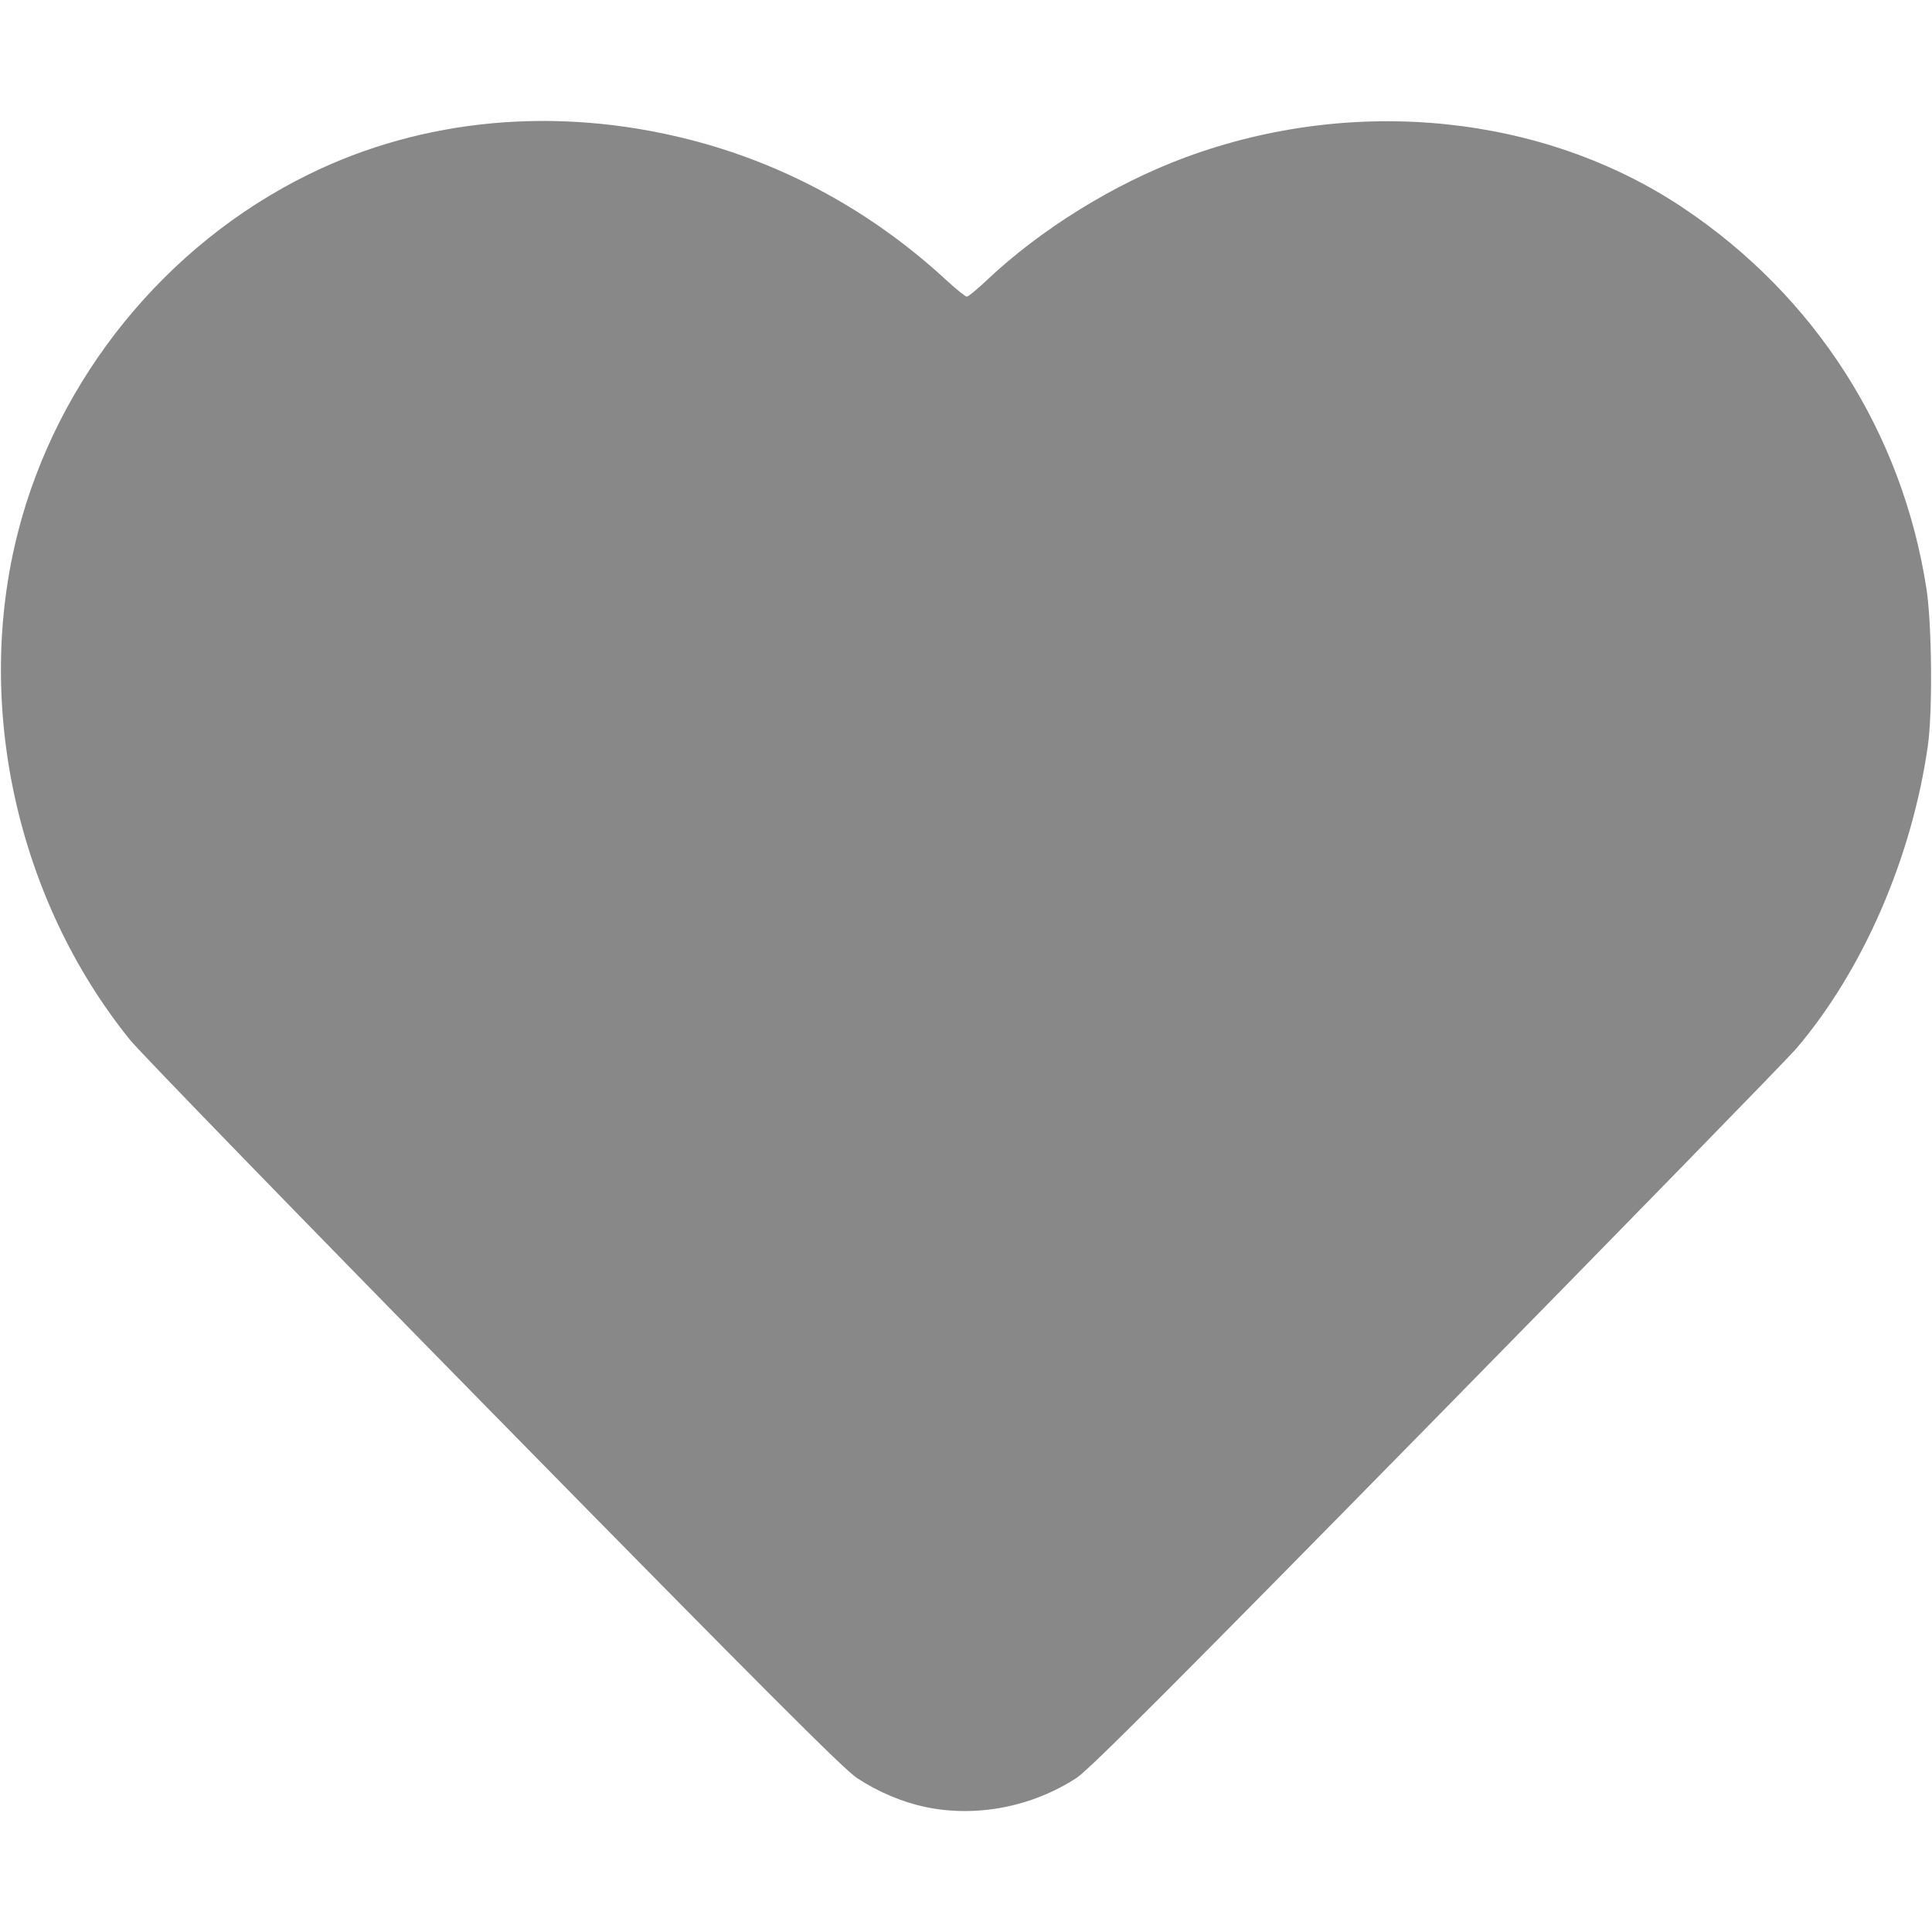
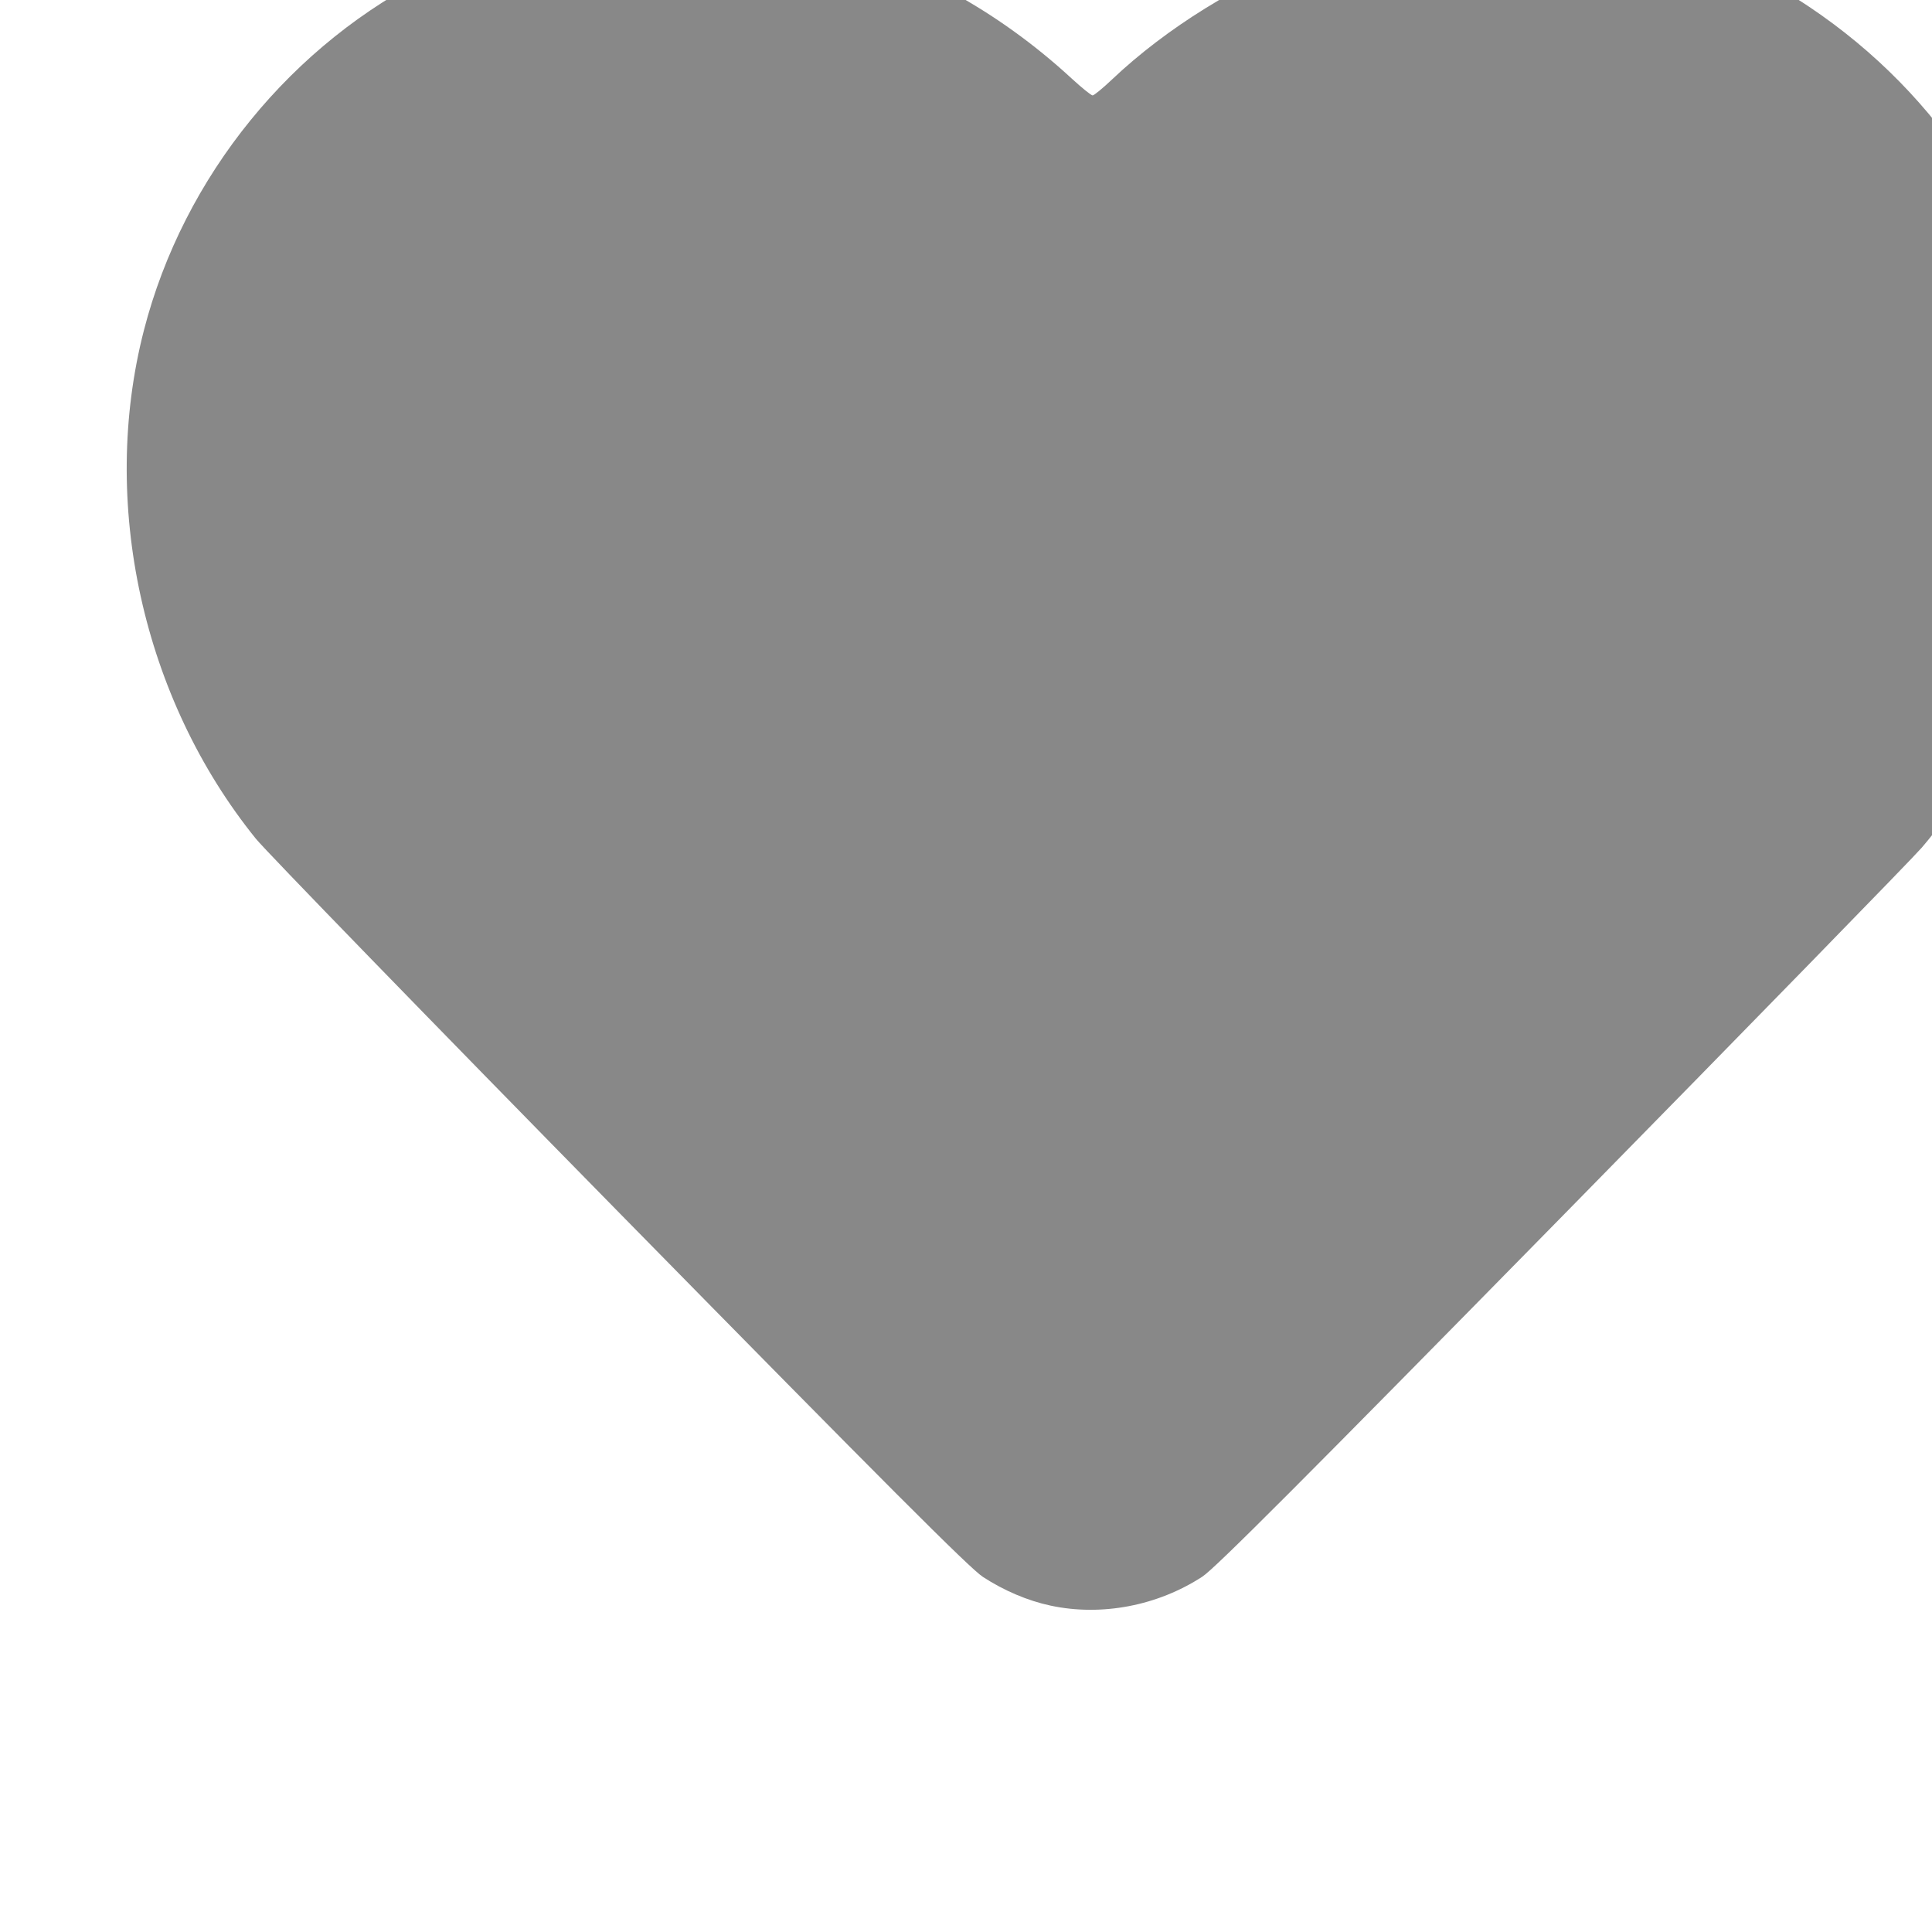
- <svg xmlns="http://www.w3.org/2000/svg" id="svg5212" version="1.1" width="18" height="18" viewBox="0 0 768 768">
+ <svg xmlns="http://www.w3.org/2000/svg" id="svg5212" version="1.1" width="18" height="18" viewBox="-50 80 768 768">
  <defs id="defs5216" />
  <path style="fill:#888888" d="m 367.674,718.27 c -9.104,-1.942 -18.541,-5.943 -26.967,-11.434 C 335.501,703.443 302.221,670.124 196.465,562.426 120.854,485.426 55.696,418.344 51.669,413.355 6.645,357.578 -10.455,279.798 7.227,211.219 23.007,150.017 66.008,97.169 122.674,69.332 c 45.399,-22.302 98.541,-27.217 150.94,-13.961 38.007,9.615 72.856,28.615 102.355,55.804 4.028,3.712 7.79,6.75 8.361,6.75 0.571,0 4.032,-2.84 7.691,-6.31 21.6,-20.487 51.036,-38.692 79.509,-49.174 66.965,-24.652 142.158,-16.936 197.677,20.283 52.493,35.191 86.928,89.105 96.574,151.201 2.187,14.08 2.508,48.921 0.575,62.5 -6.345,44.582 -25.89,89.519 -52.425,120.532 -3.544,4.142 -67.849,70.068 -142.9,146.501 -103.263,105.166 -138.064,140.018 -143.069,143.279 -17.792,11.592 -40.049,15.849 -60.289,11.532 z" id="path5222" />
</svg>
